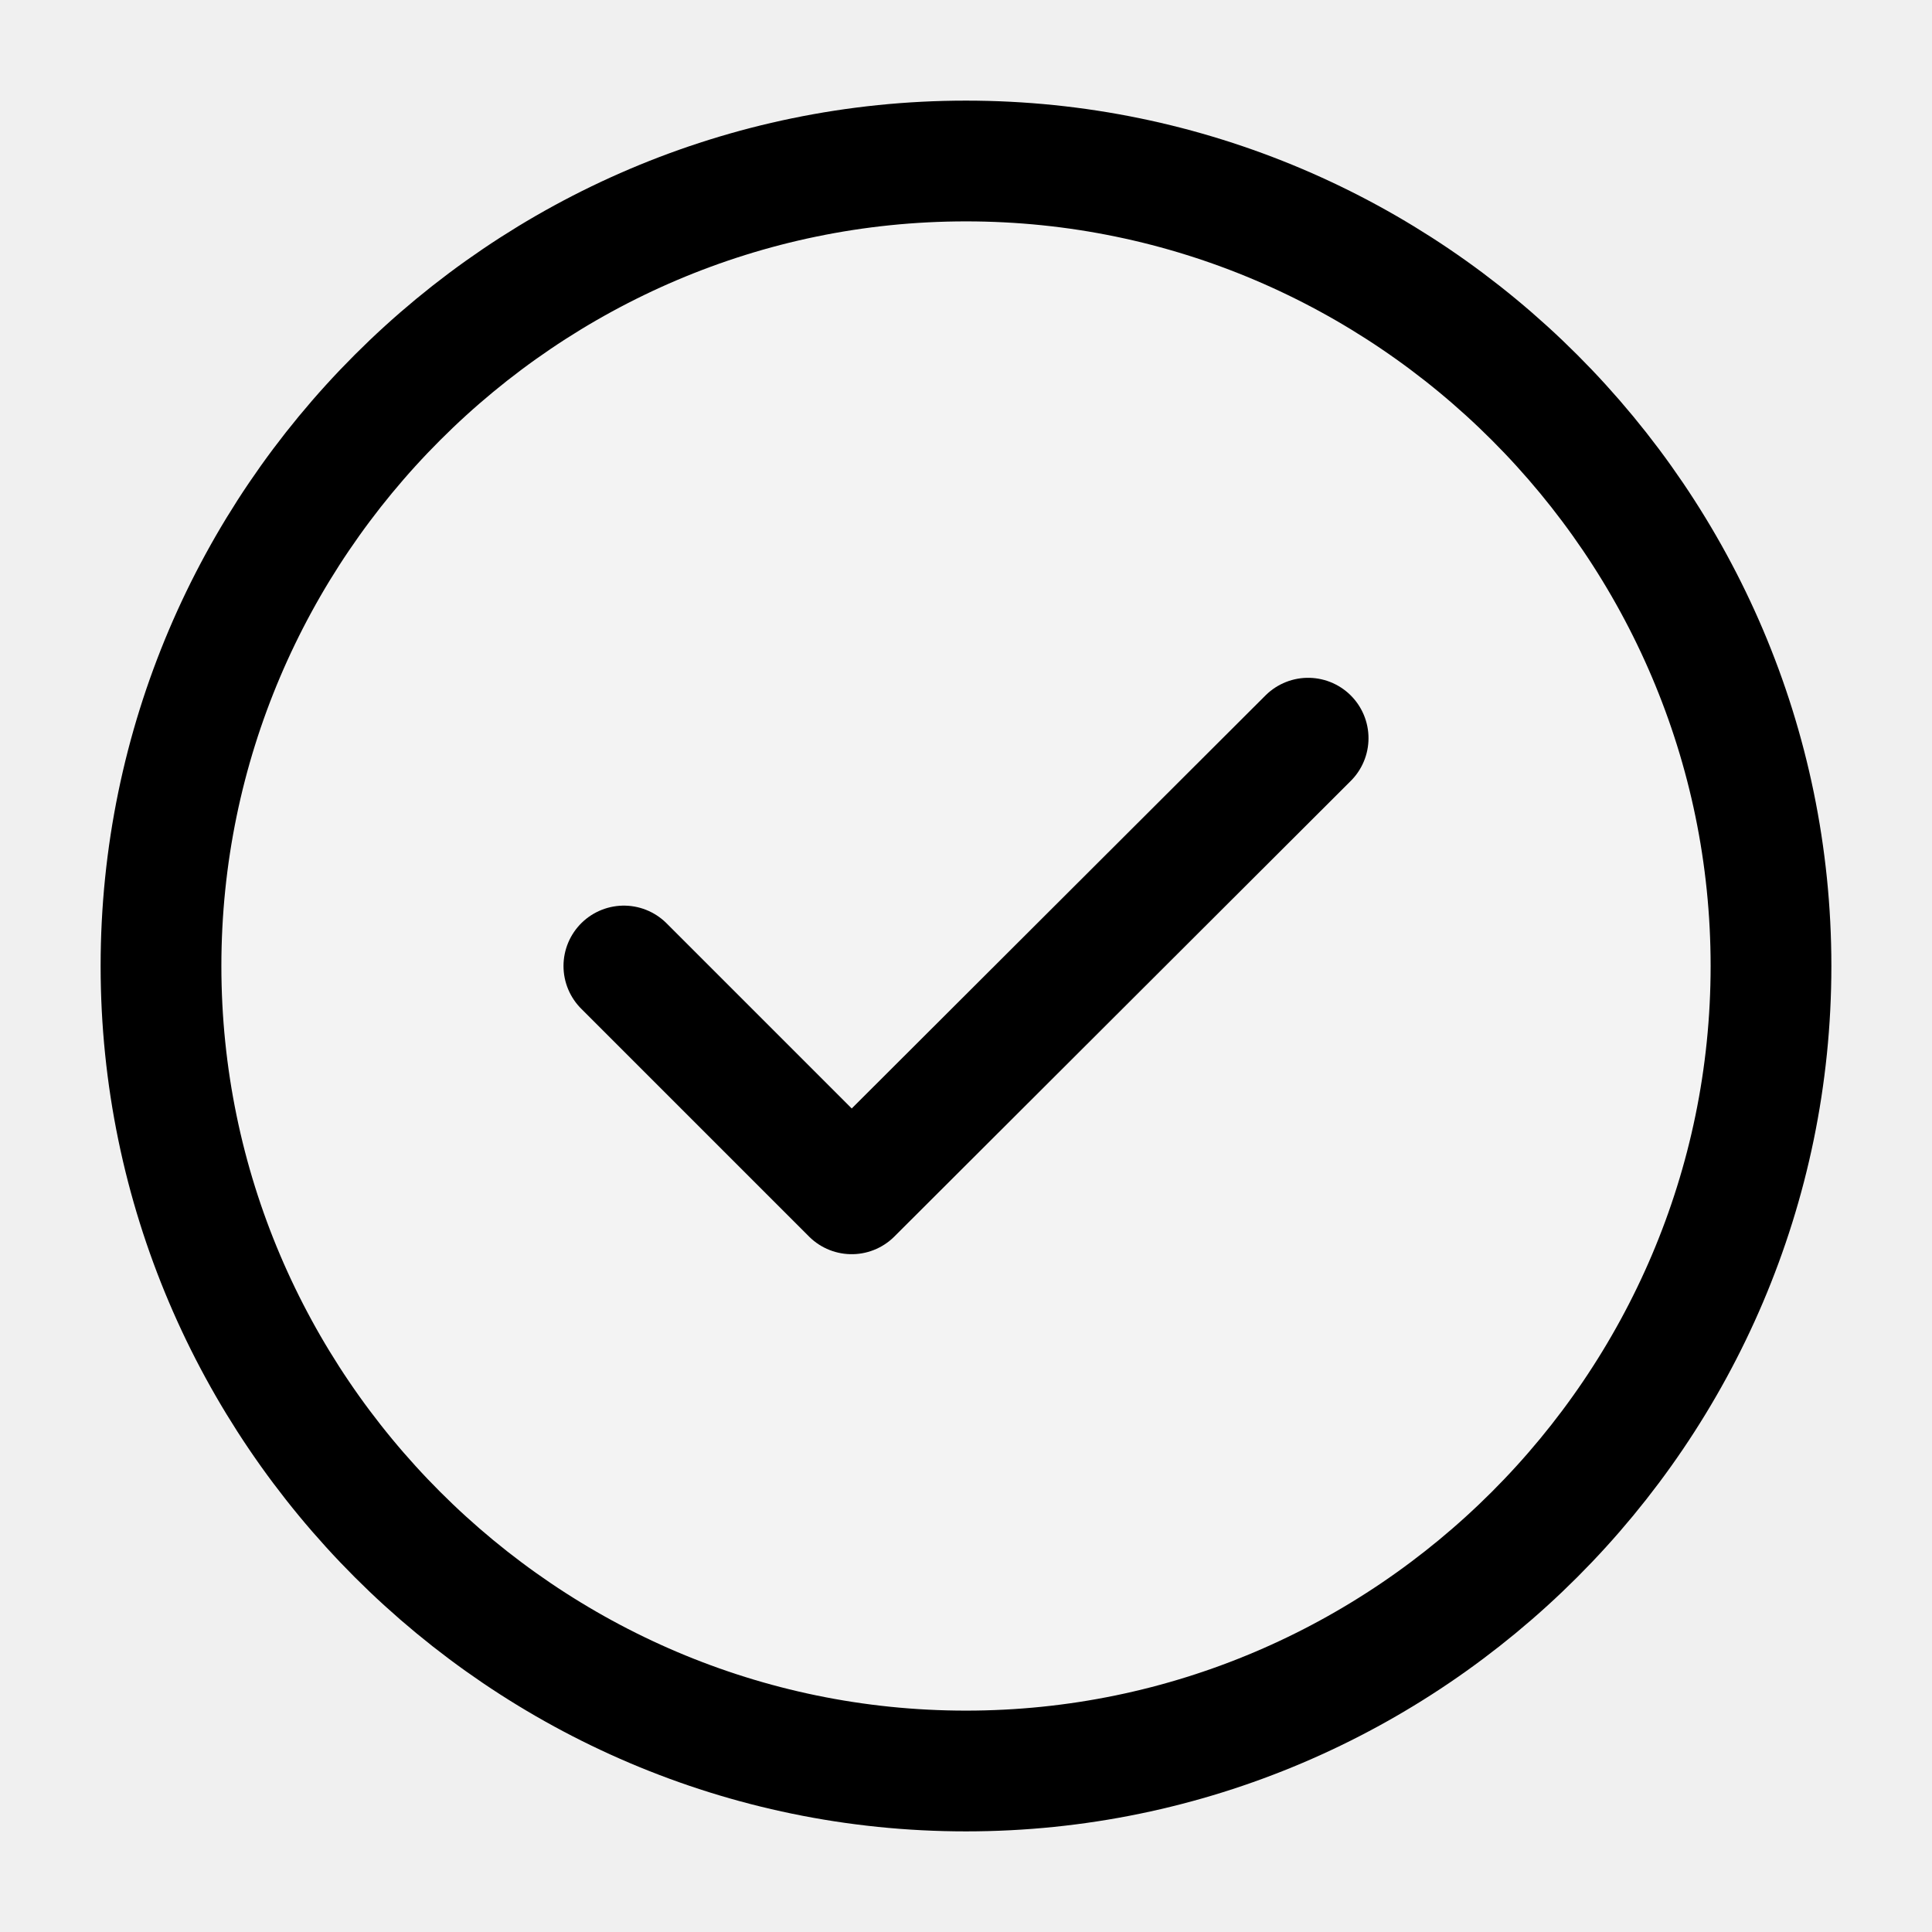
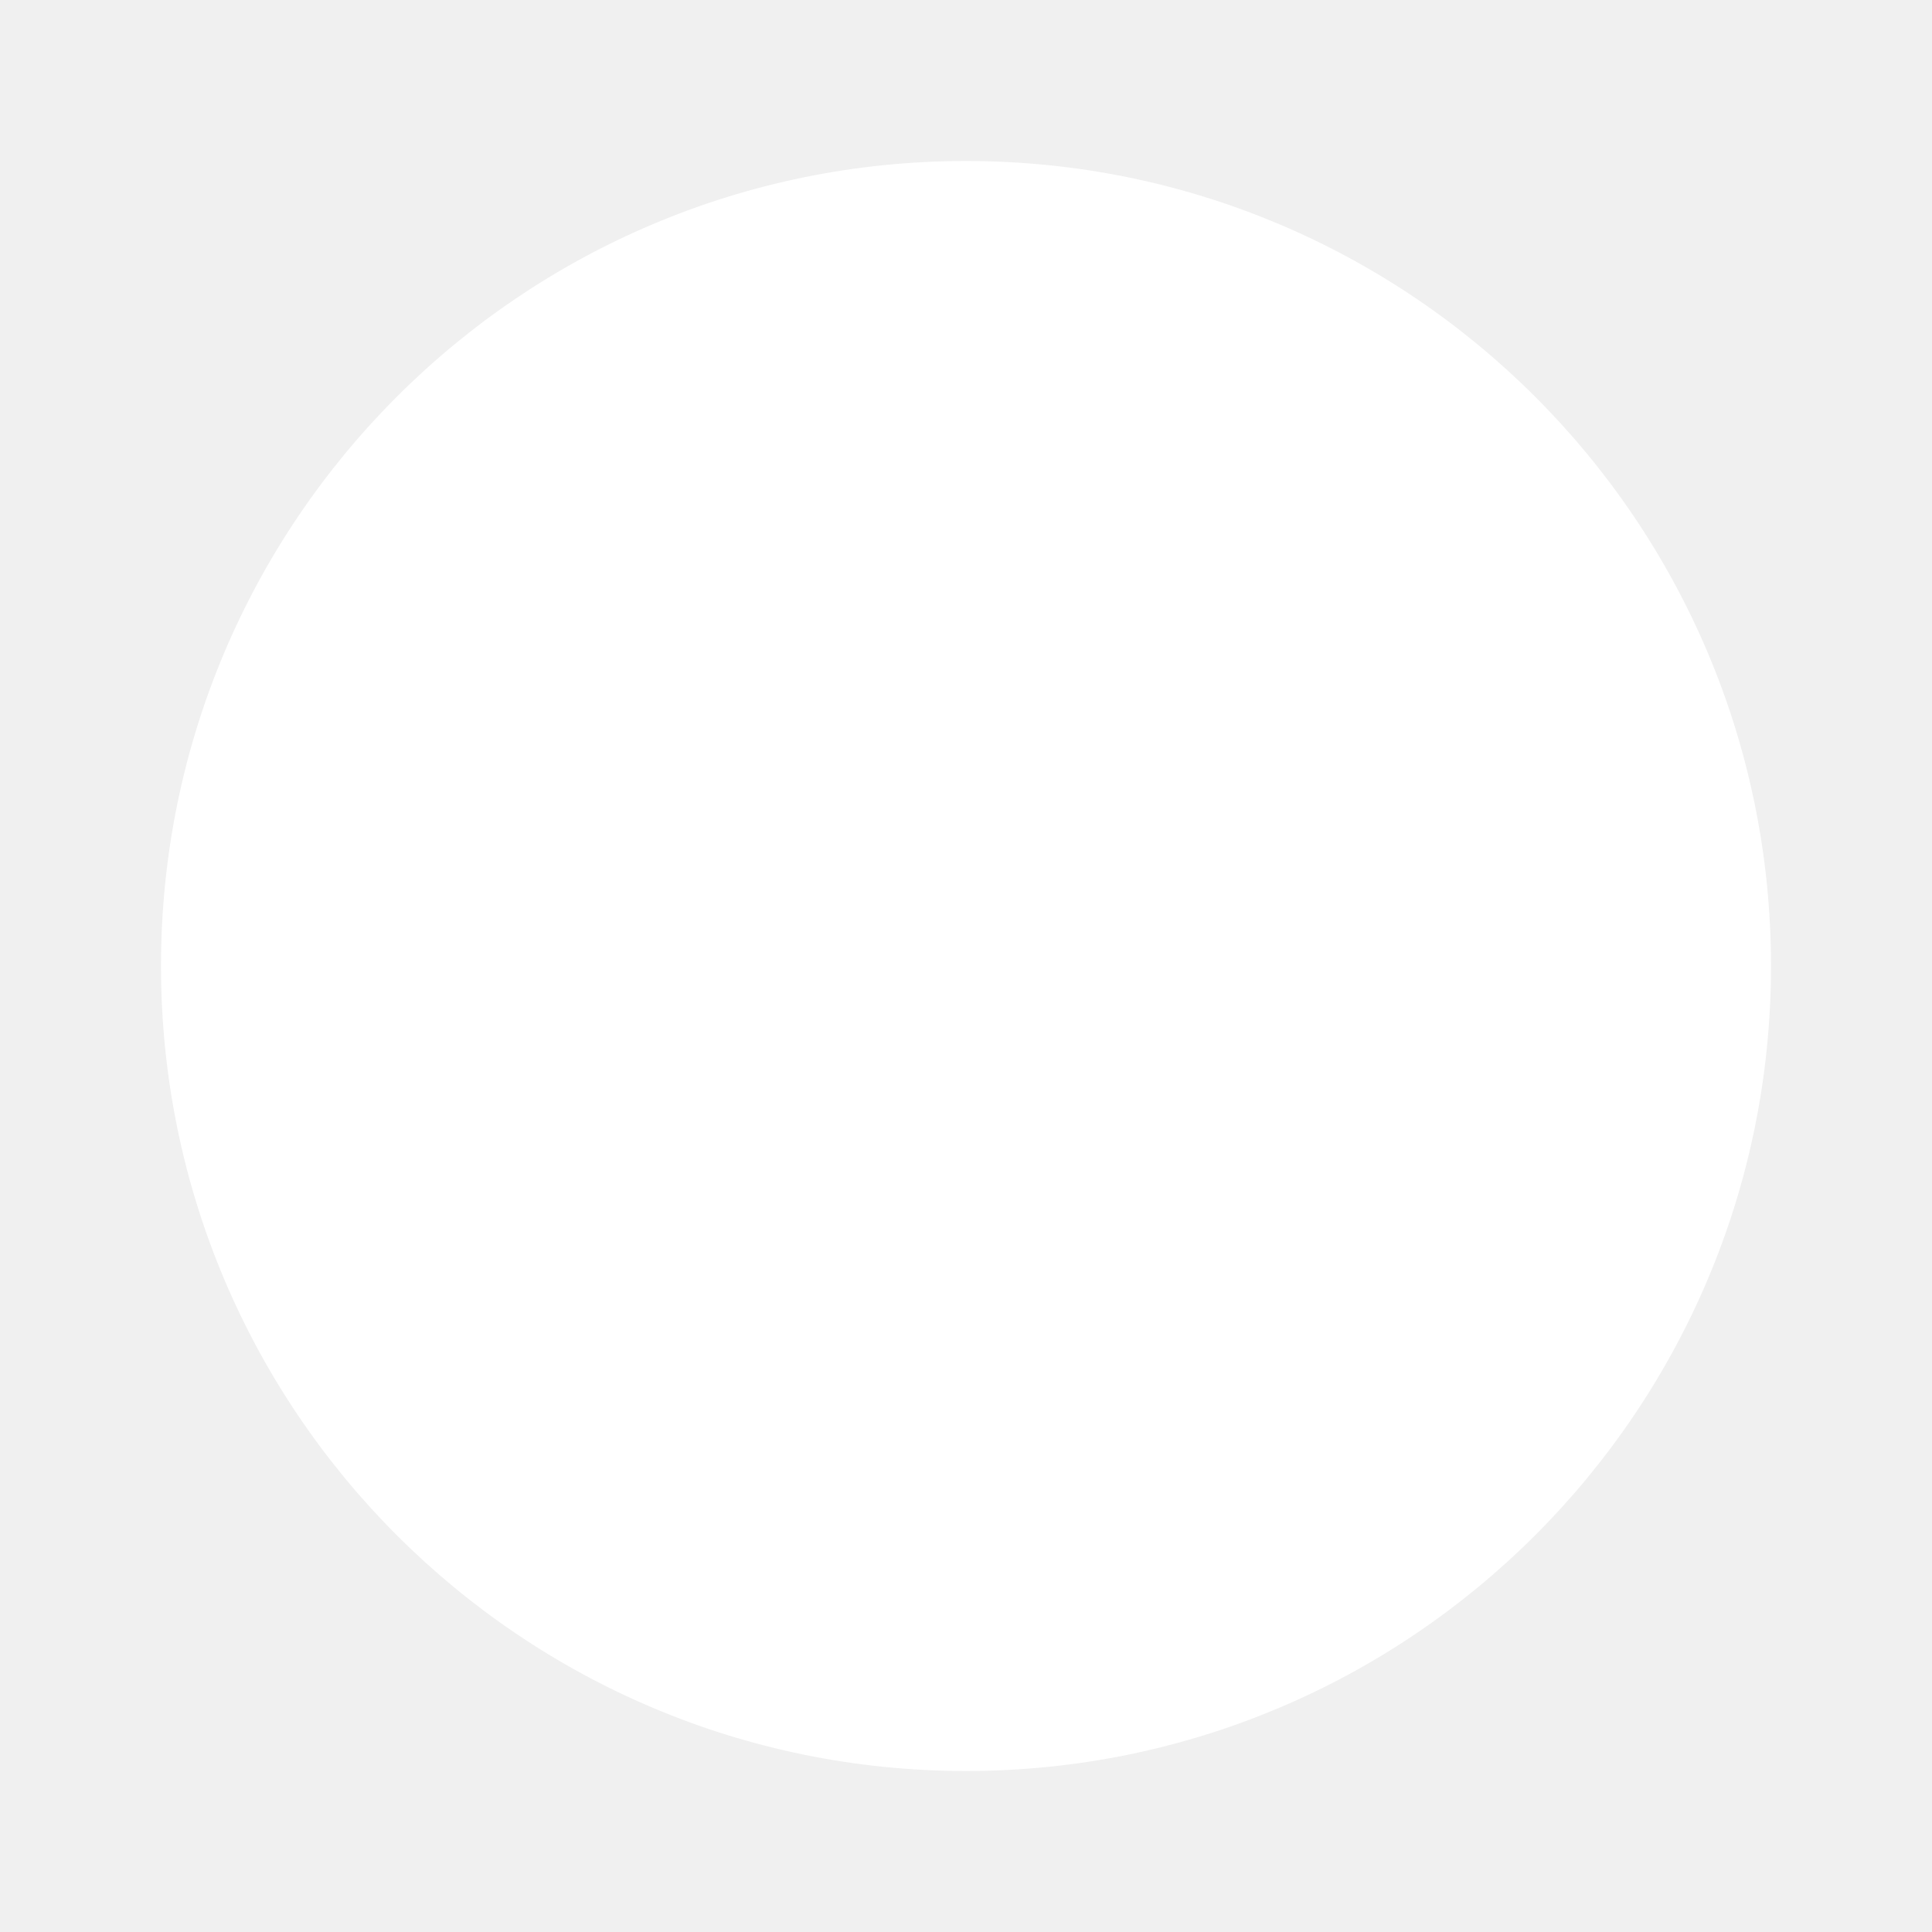
<svg xmlns="http://www.w3.org/2000/svg" width="800px" height="800px" viewBox="0 0 24 24" fill="none">
-   <path d="M12 22C17.5 22 22 17.5 22 12C22 6.5 17.5 2 12 2C6.5 2 2 6.5 2 12C2 17.5 6.5 22 12 22Z" stroke="#000000" stroke-width="1.5" stroke-linecap="round" stroke-linejoin="round" fill="#ffffff" fill-opacity="0.2" />
-   <path d="M7.75 12L10.58 14.83L16.25 9.17" stroke="#000000" stroke-width="1.5" stroke-linecap="round" stroke-linejoin="round" />
+   <circle fill="white" cx="12" cy="12" r="6" />
+   <path fill-rule="evenodd" clip-rule="evenodd" d="M22 12C22 17.523 17.523 22 12 22C6.477 22 2 17.523 2 12C2 6.477 6.477 2 12 2C17.523 2 22 6.477 22 12ZM16.03 8.97C16.323 9.263 16.323 9.737 16.03 10.03L11.03 15.03C10.737 15.323 10.263 15.323 9.97 15.03L7.97 13.03C7.677 12.737 7.677 12.263 7.97 11.97C8.263 11.677 8.737 11.677 9.03 11.97L10.5 13.439L12.735 11.204L14.97 8.97C15.263 8.677 15.737 8.677 16.03 8.97Z" fill="#ffffff" />
</svg>
